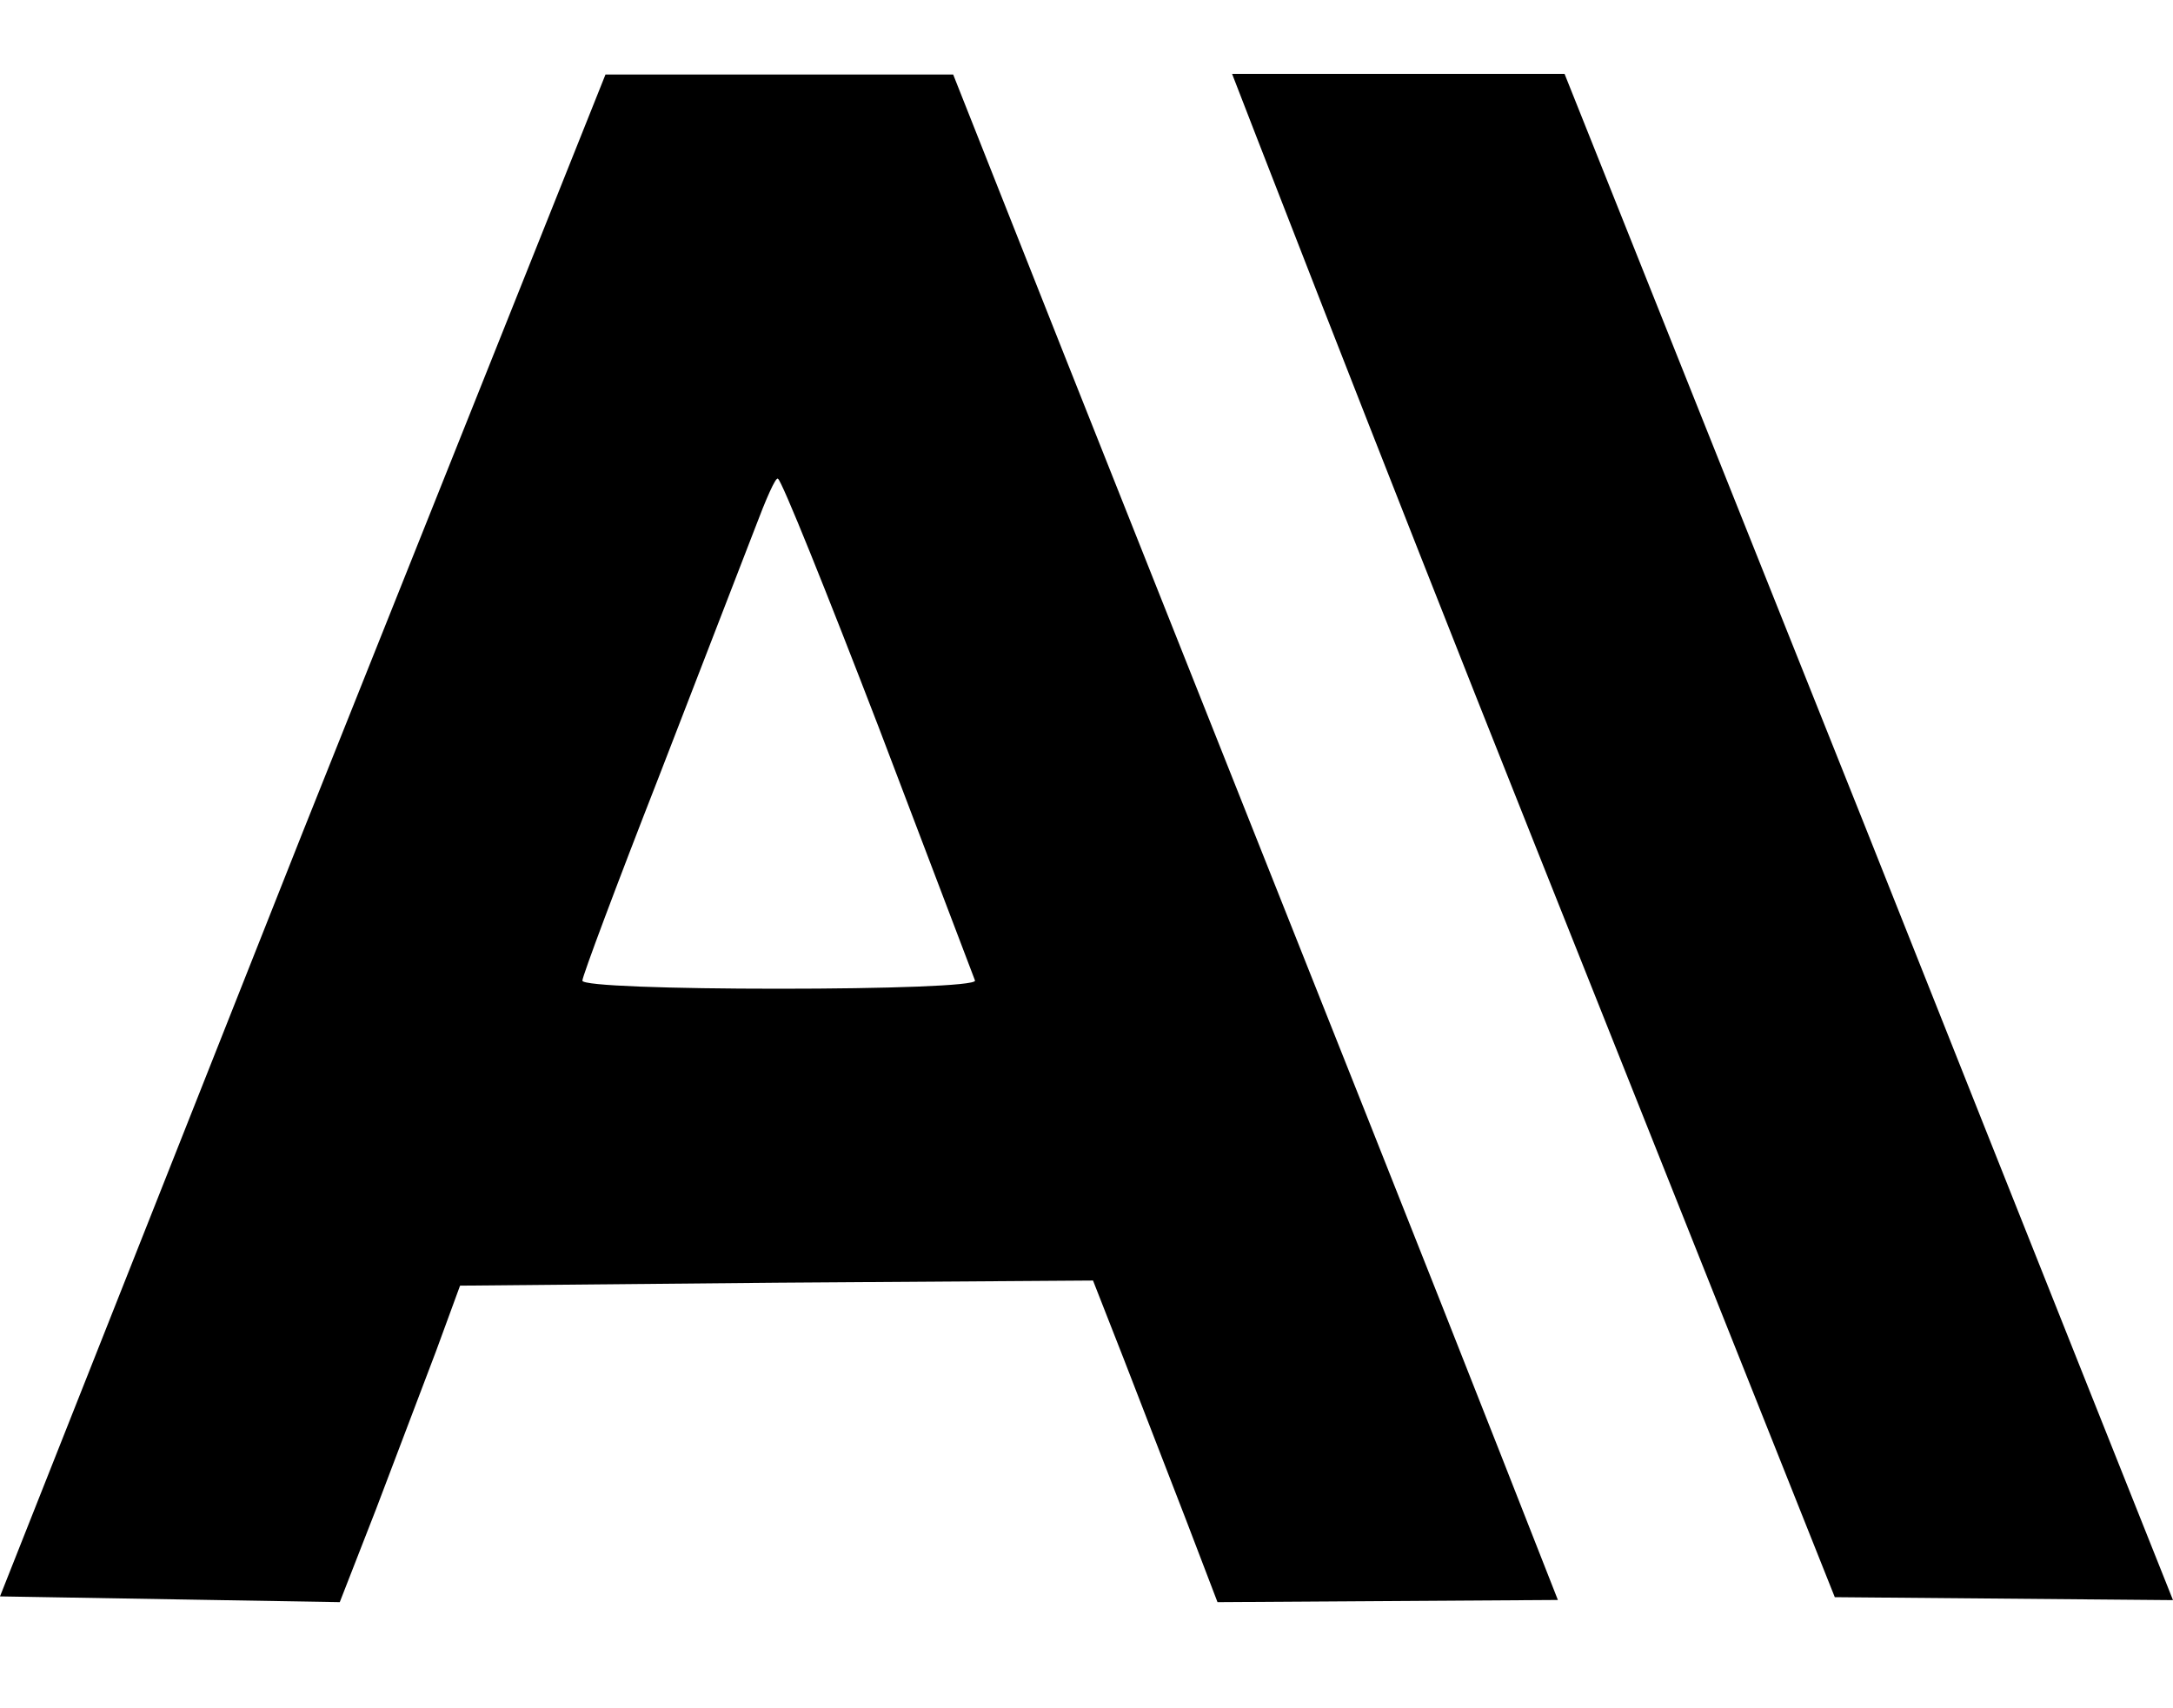
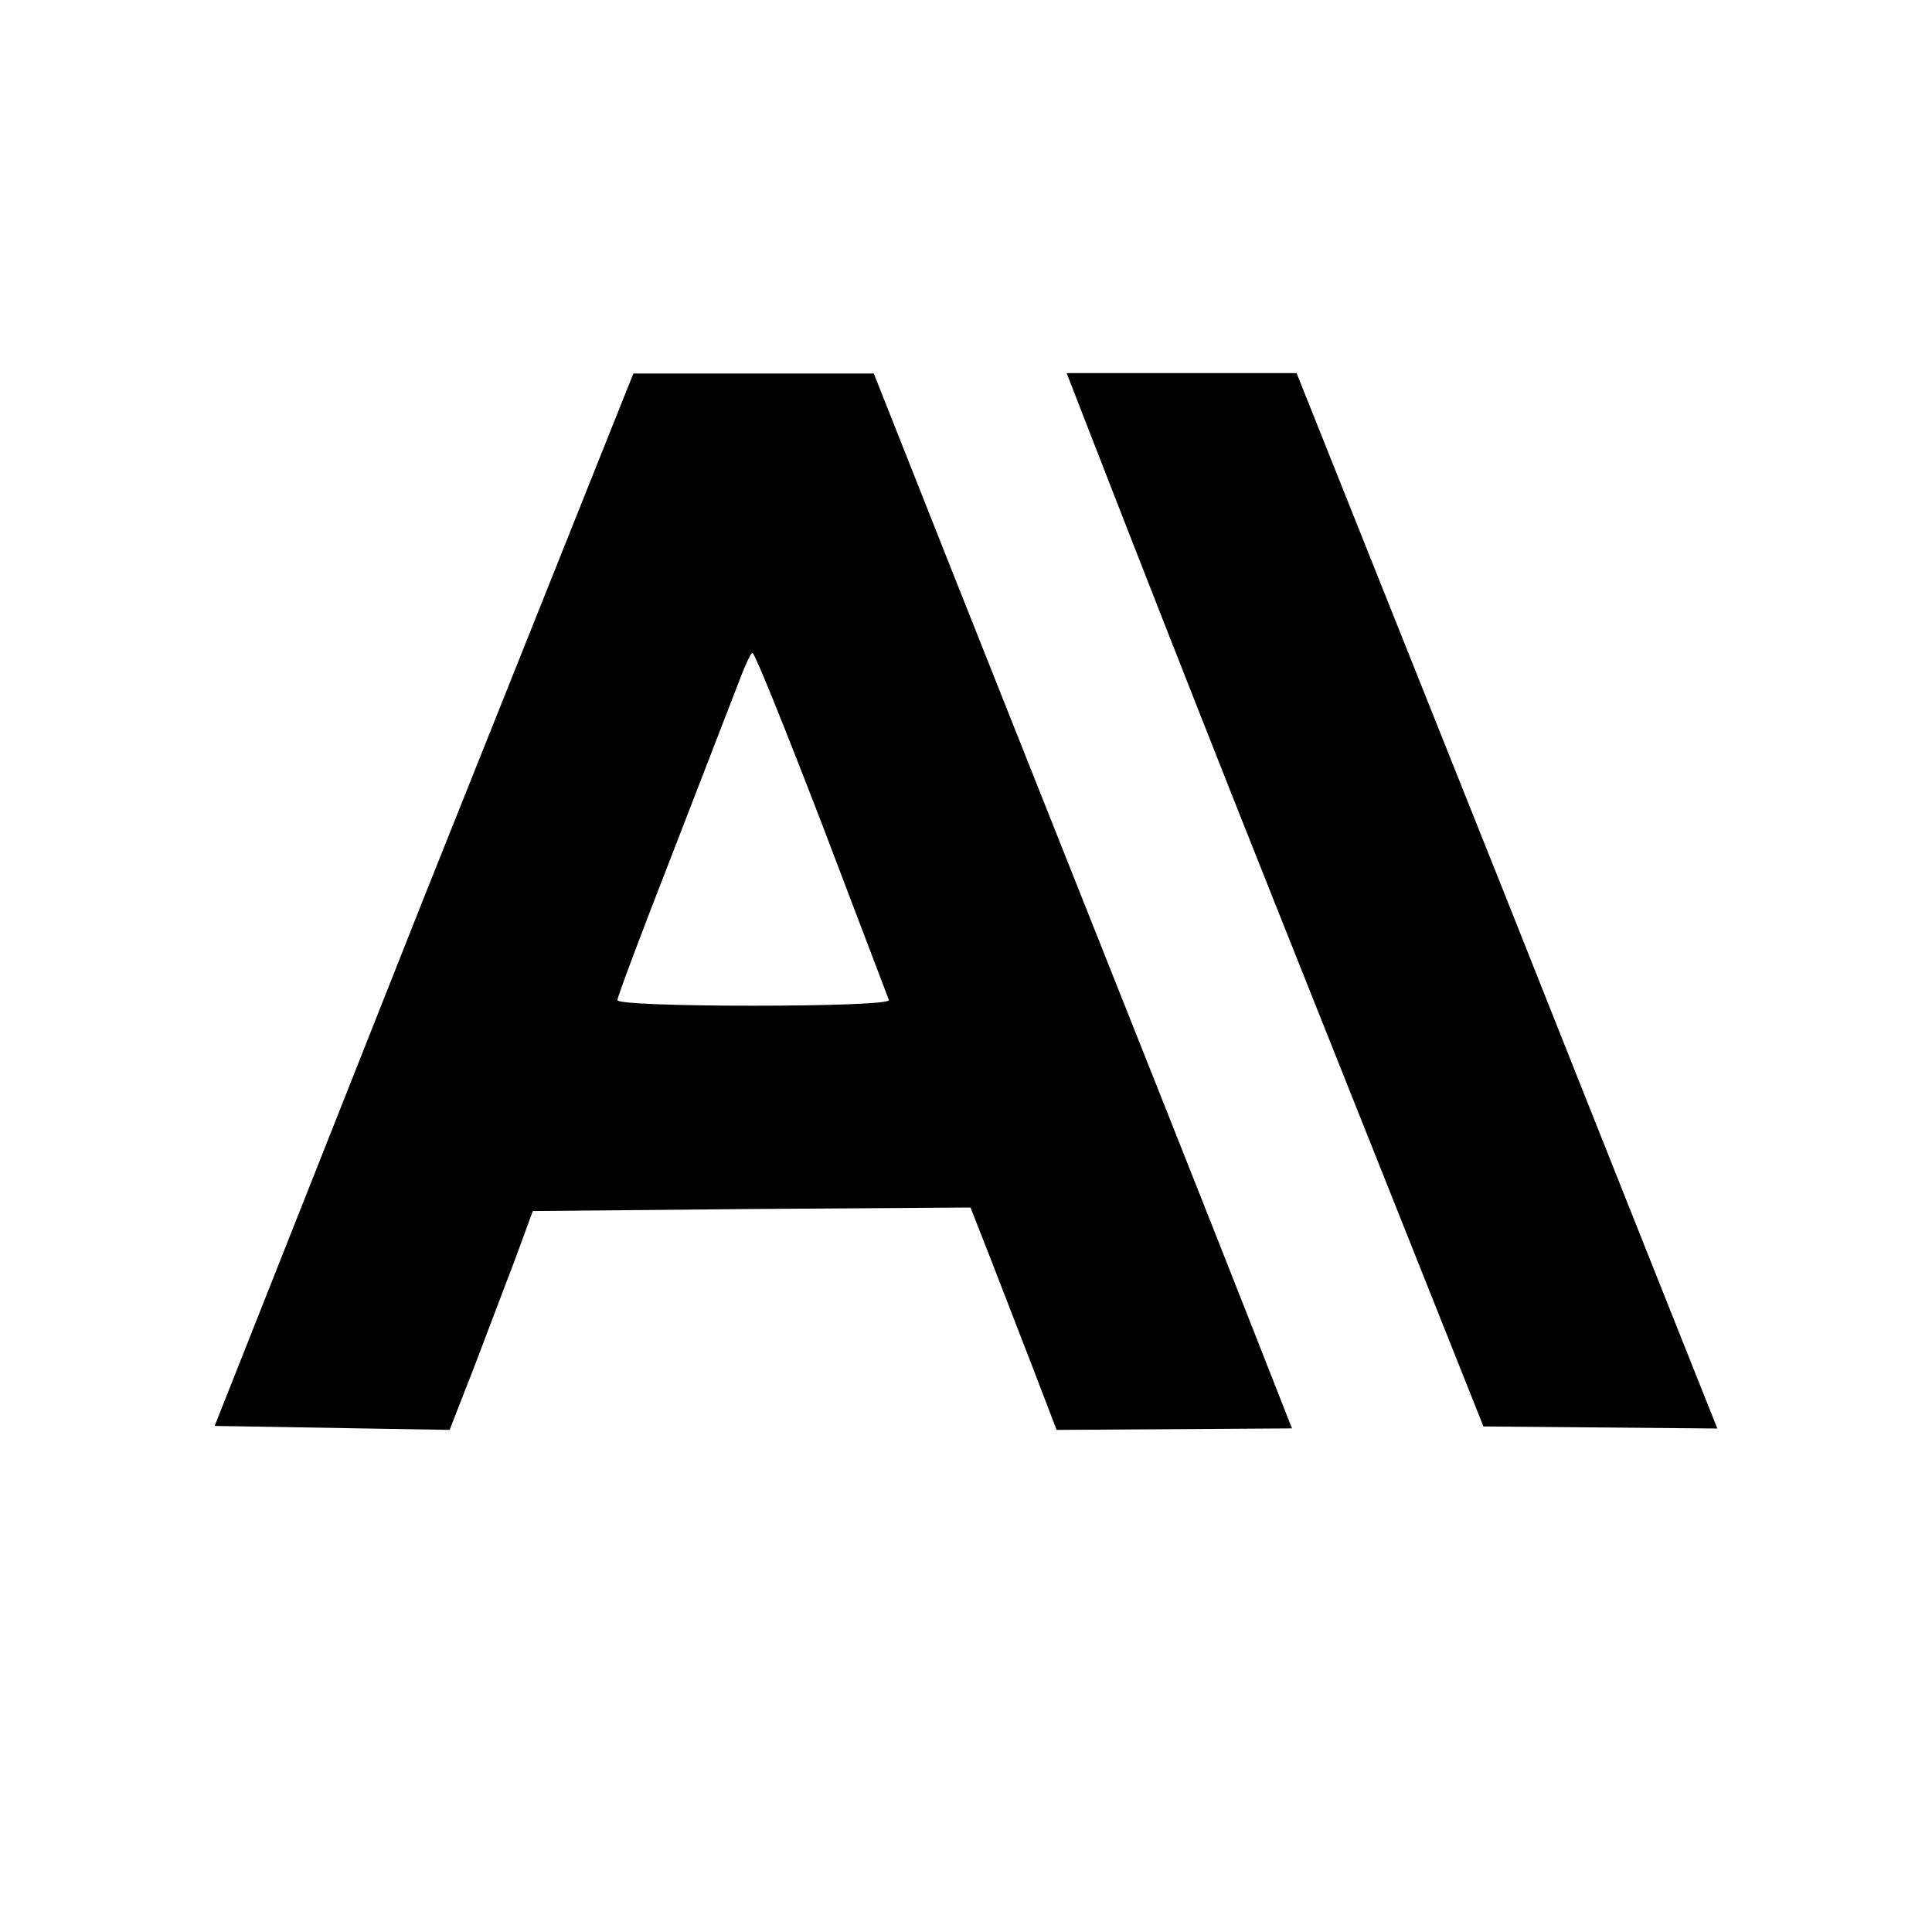
- <svg xmlns="http://www.w3.org/2000/svg" width="14" height="11" viewBox="0 0 14 11" fill="none">
-   <path d="M2.189 10.322L2.422 9.725L2.81 8.703L2.964 8.283L5.003 8.264L7.042 8.25L7.238 8.75L7.639 9.786L7.844 10.322L10.037 10.308C10.037 10.308 9.482 8.89 8.81 7.2L6.864 2.305L6.141 0.48H3.901L1.95 5.362L-0 10.285L2.189 10.322ZM5.661 4.685L6.282 6.318C6.282 6.351 5.713 6.37 5.017 6.37C4.322 6.37 3.752 6.351 3.752 6.318C3.752 6.29 3.972 5.702 4.242 5.012L4.863 3.406C4.933 3.22 4.998 3.07 5.012 3.084C5.036 3.094 5.325 3.812 5.661 4.685ZM7.938 0.476C7.938 0.476 8.839 2.809 9.898 5.465L11.821 10.29L14 10.309C14 10.309 13.086 8.018 12.022 5.339L10.08 0.476H7.938Z" fill="black" />
+ <svg xmlns="http://www.w3.org/2000/svg" width="18" height="18" viewBox="0 0 18 18" fill="none">
+   <path d="M4.189 13.322L4.422 12.725L4.81 11.703L4.964 11.283L7.003 11.264L9.042 11.25L9.238 11.75L9.639 12.786L9.844 13.322L12.037 13.308C12.037 13.308 11.482 11.89 10.81 10.2L8.864 5.305L8.141 3.48H5.901L3.95 8.362L2 13.285L4.189 13.322ZM7.661 7.685L8.282 9.318C8.282 9.351 7.713 9.37 7.017 9.37C6.322 9.37 5.752 9.351 5.752 9.318C5.752 9.29 5.972 8.702 6.242 8.012L6.863 6.406C6.933 6.22 6.998 6.07 7.012 6.084C7.036 6.094 7.325 6.812 7.661 7.685ZM9.938 3.476C9.938 3.476 10.839 5.809 11.898 8.465L13.821 13.29L16 13.309C16 13.309 15.086 11.018 14.022 8.339L12.08 3.476H9.938Z" fill="black" />
</svg>
